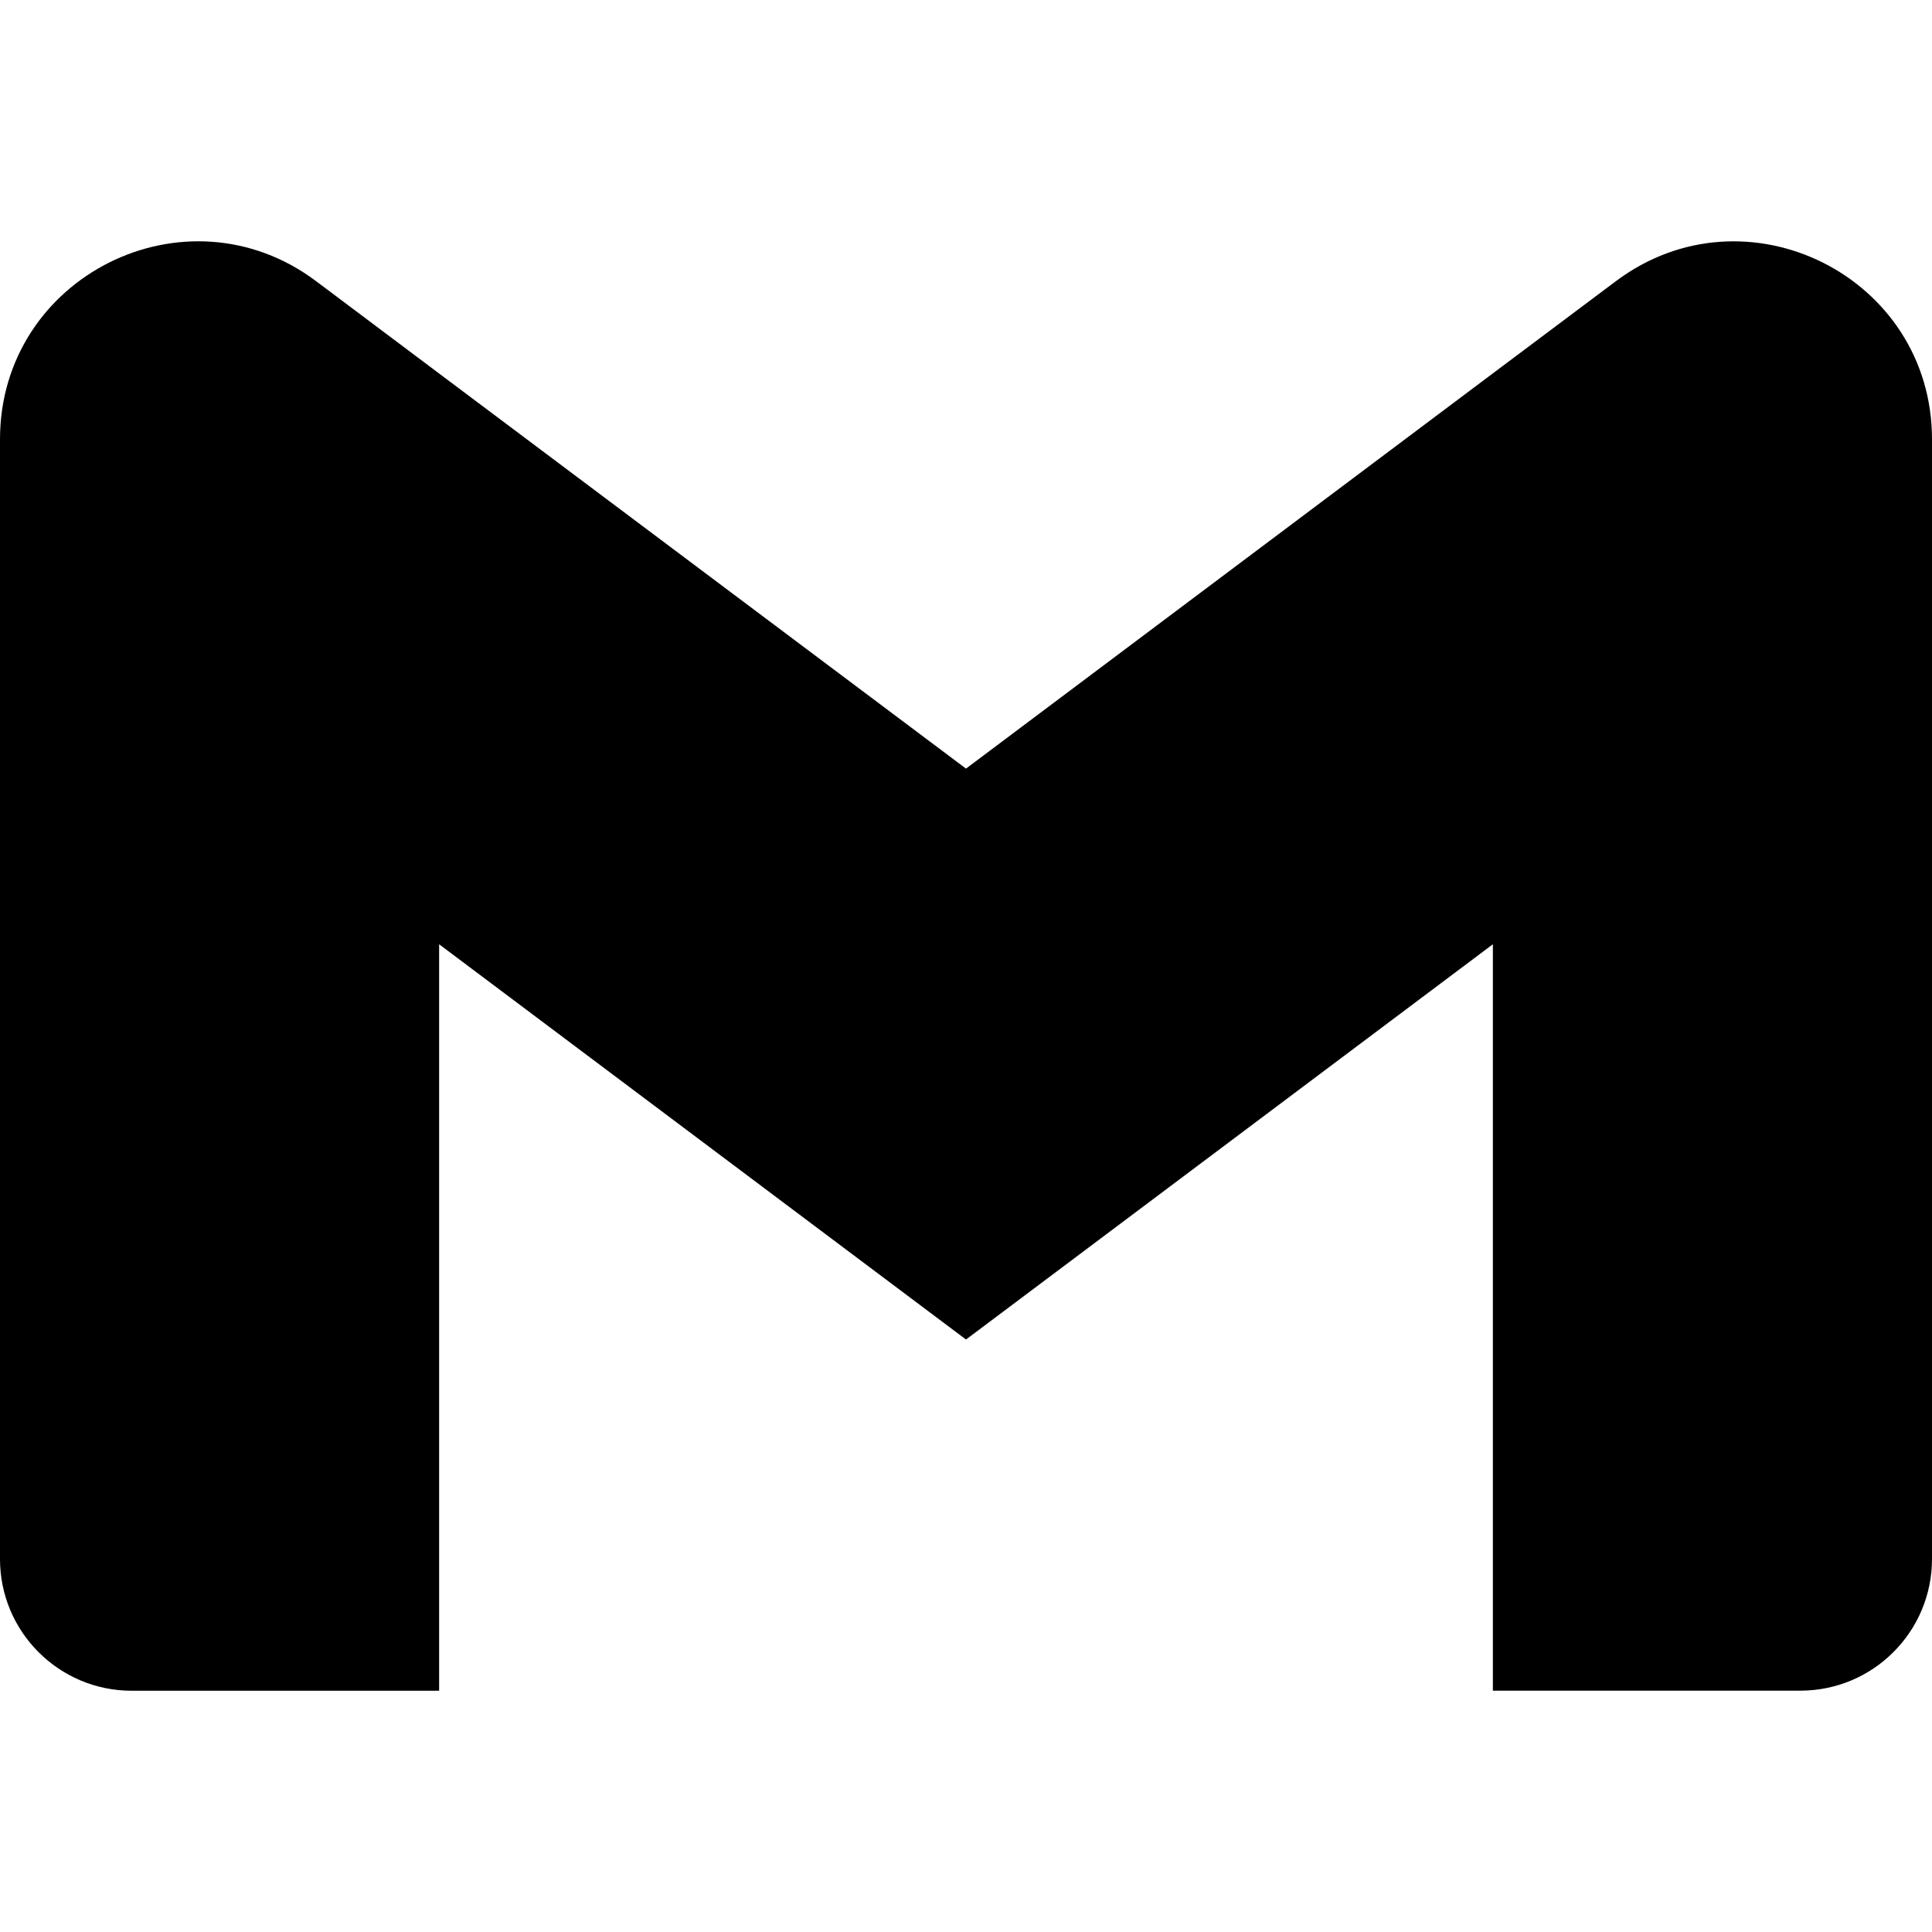
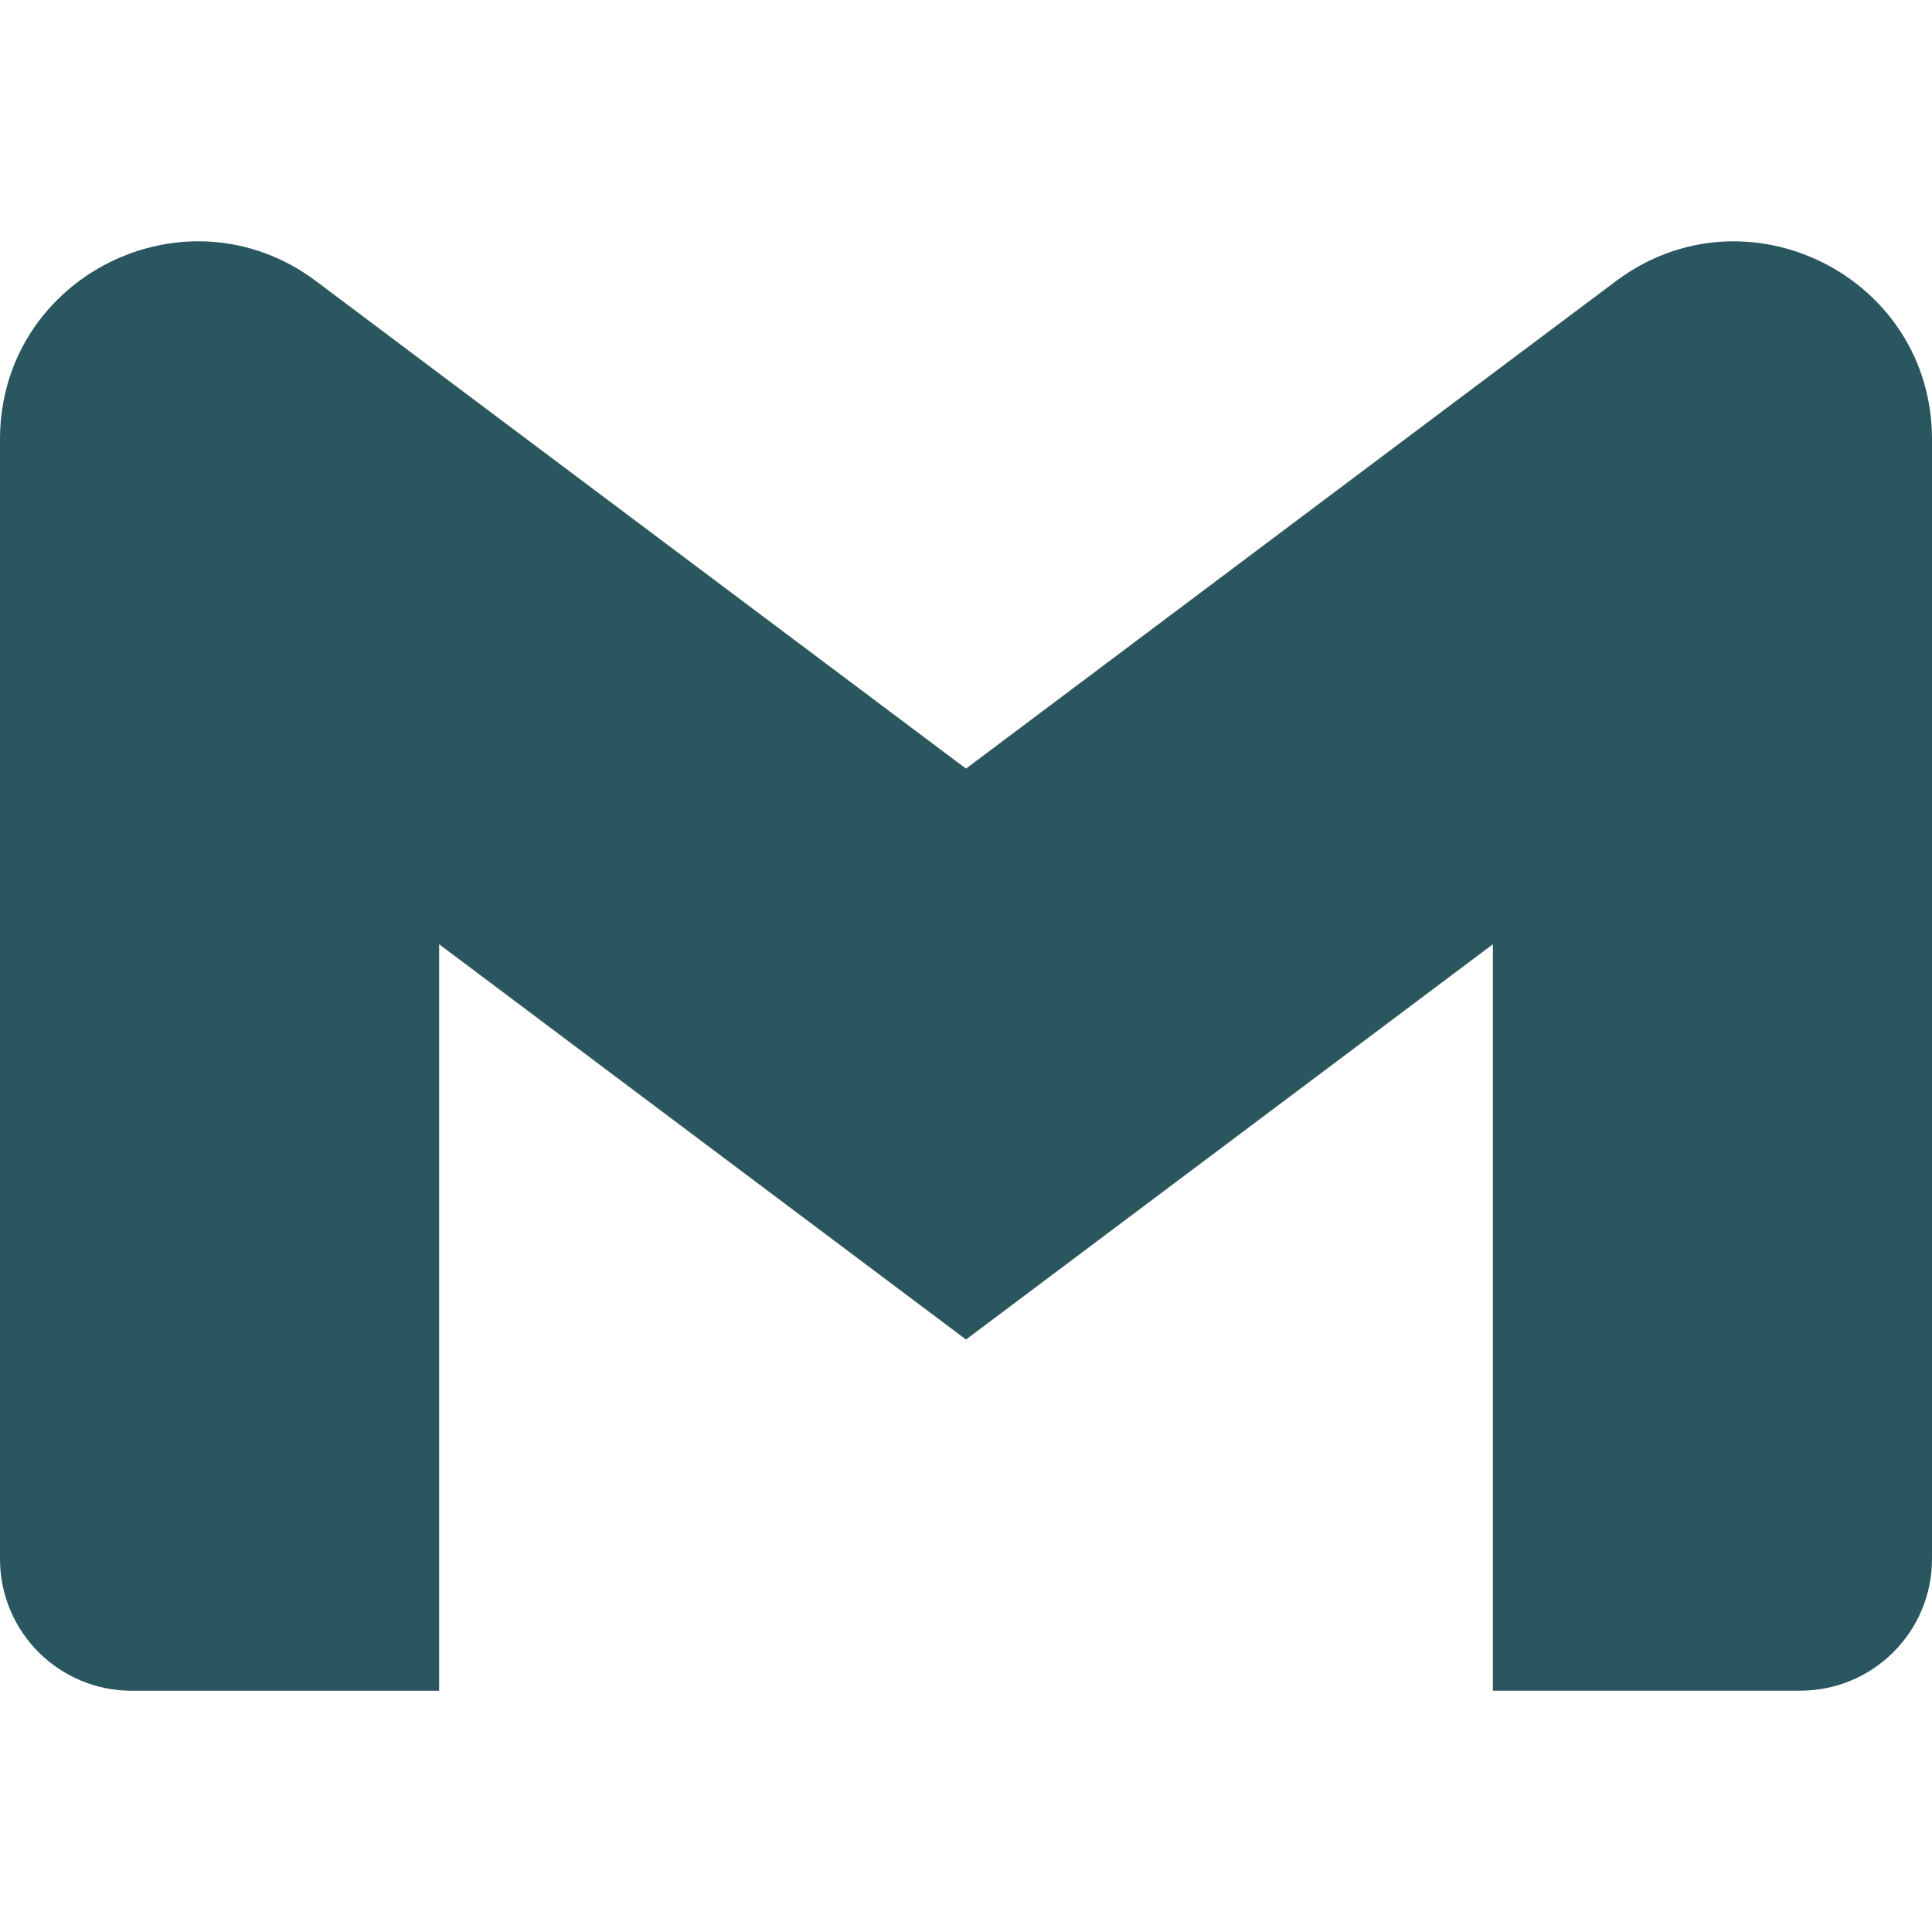
- <svg xmlns="http://www.w3.org/2000/svg" role="img" viewBox="0 0 24 24">
+ <svg xmlns="http://www.w3.org/2000/svg" role="img" viewBox="0 0 24 24" fill="#29565F">
  <path d="M24 5.457v13.909c0 .904-.732 1.636-1.636 1.636h-3.819V11.73L12 16.64l-6.545-4.91v9.273H1.636A1.636 1.636 0 0 1 0 19.366V5.457c0-2.023 2.309-3.178 3.927-1.964L5.455 4.64 12 9.548l6.545-4.91 1.528-1.145C21.69 2.28 24 3.434 24 5.457z" />
</svg>
